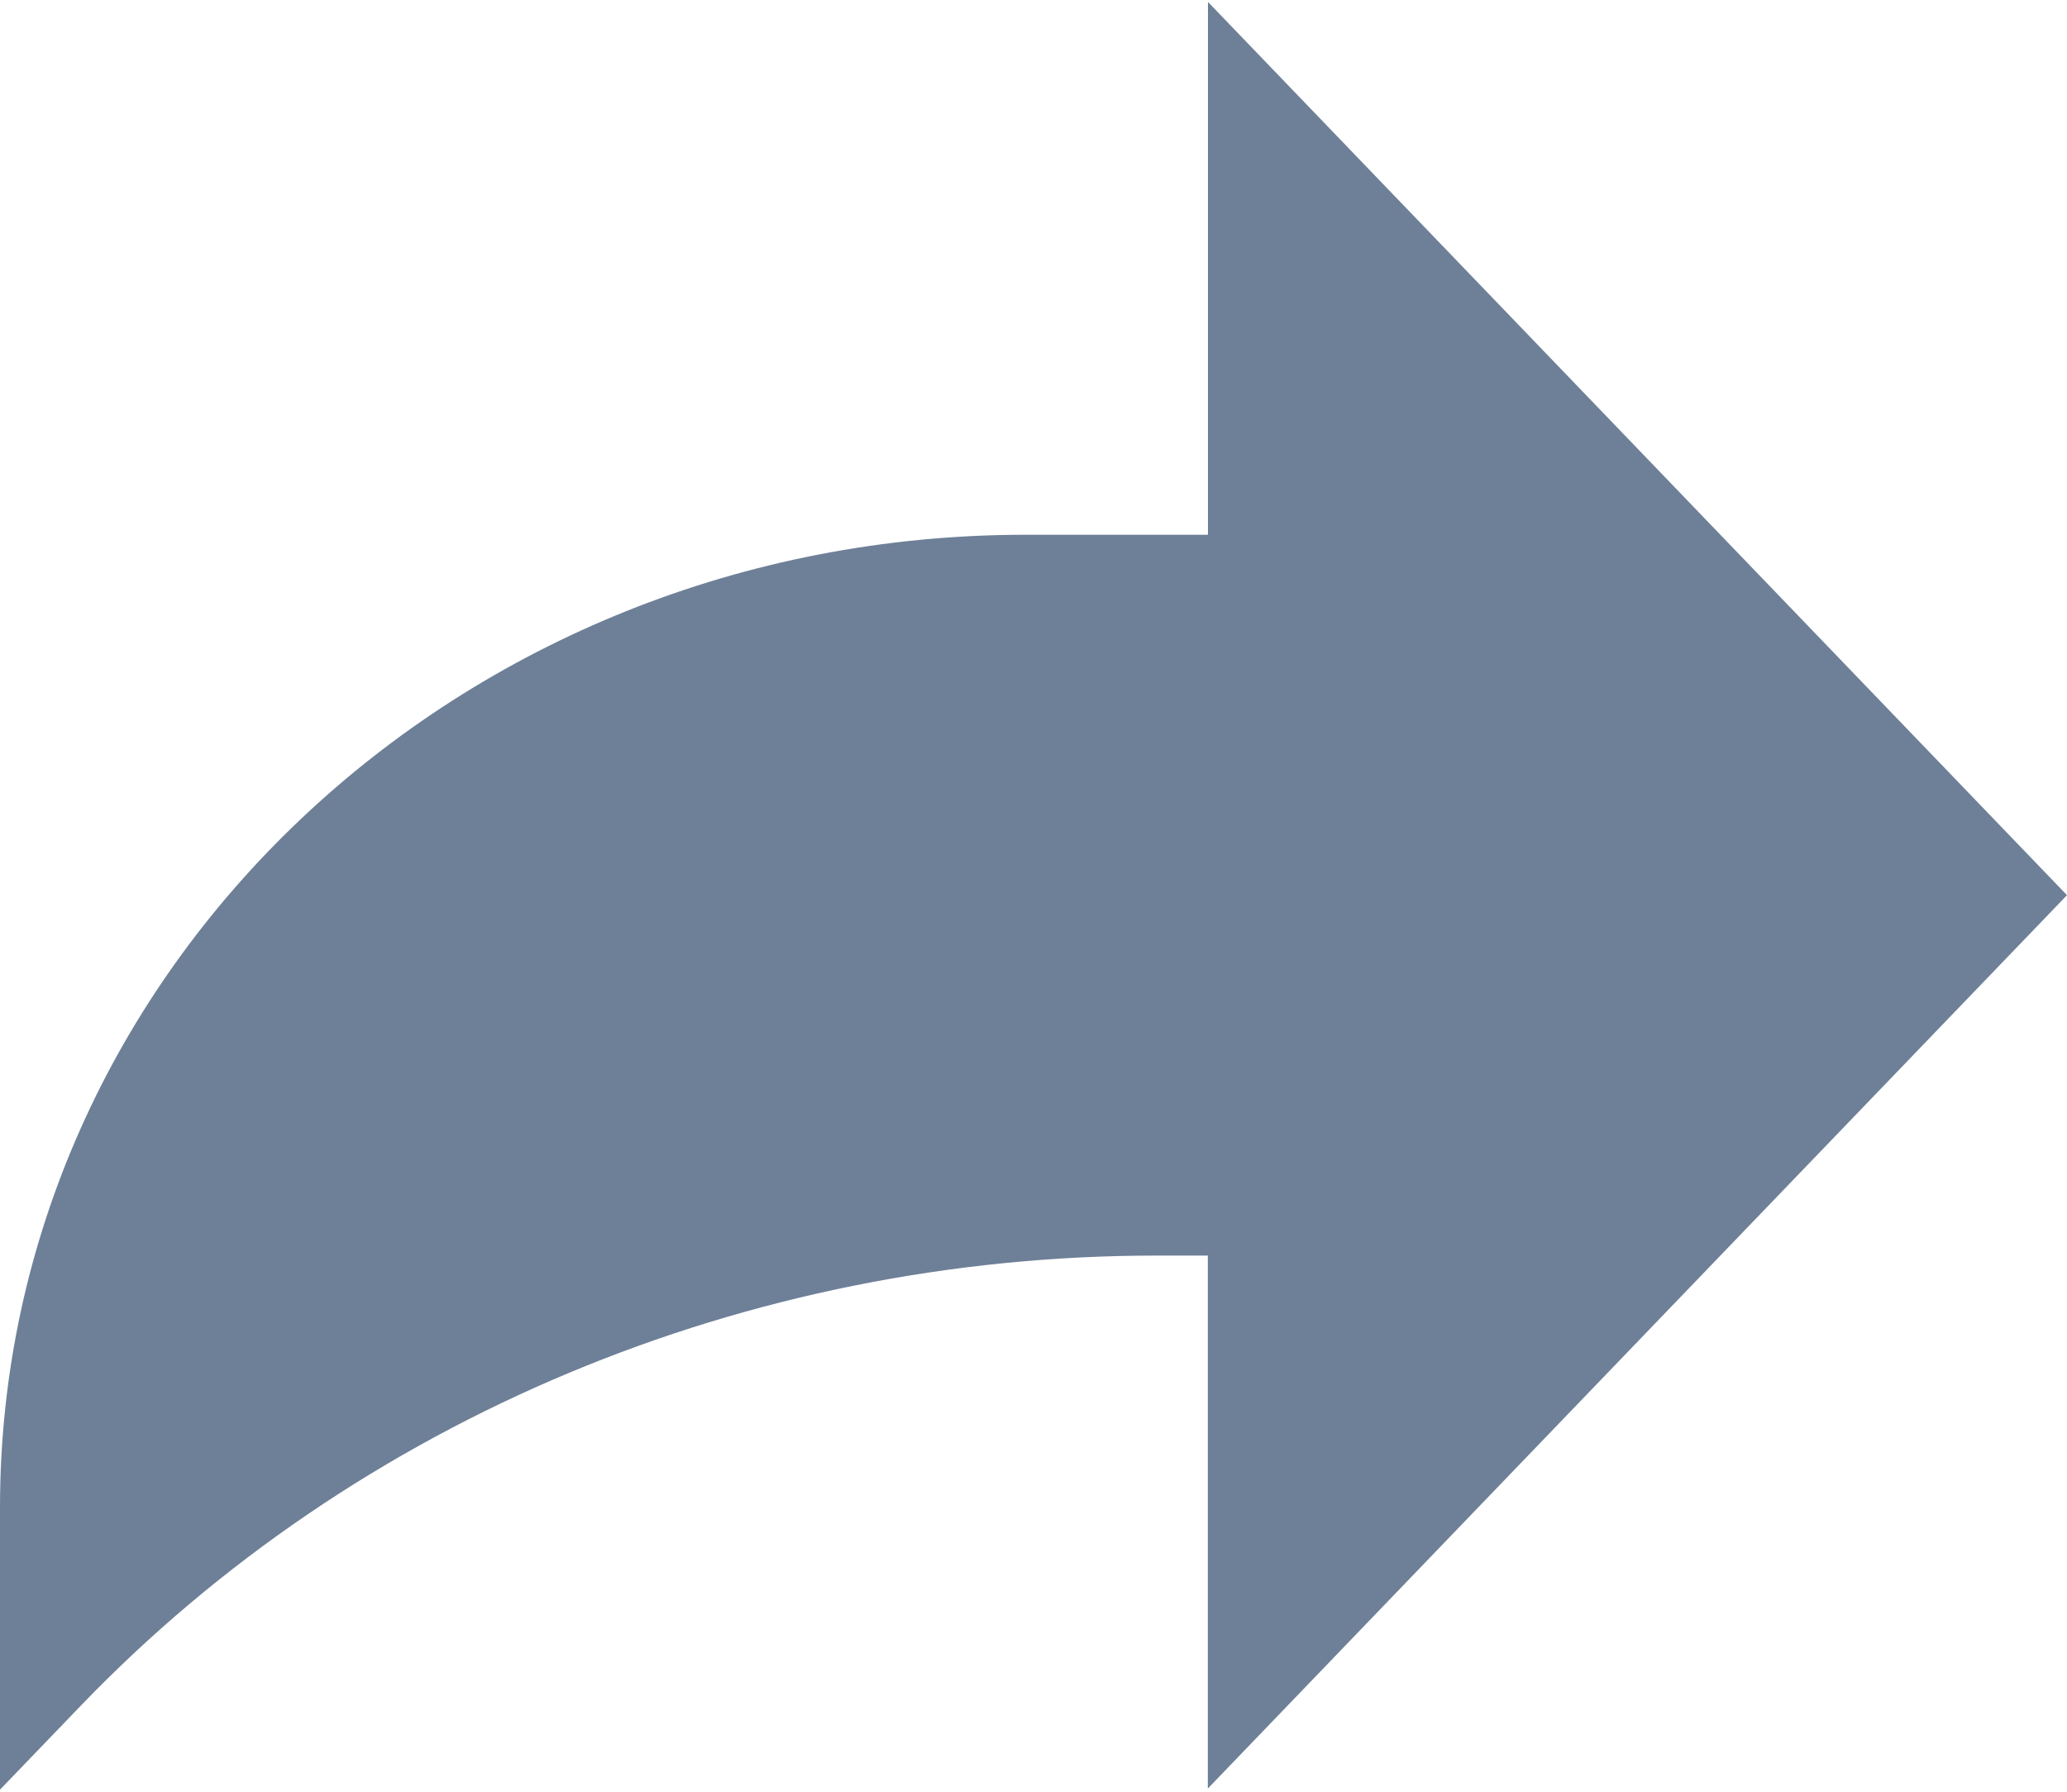
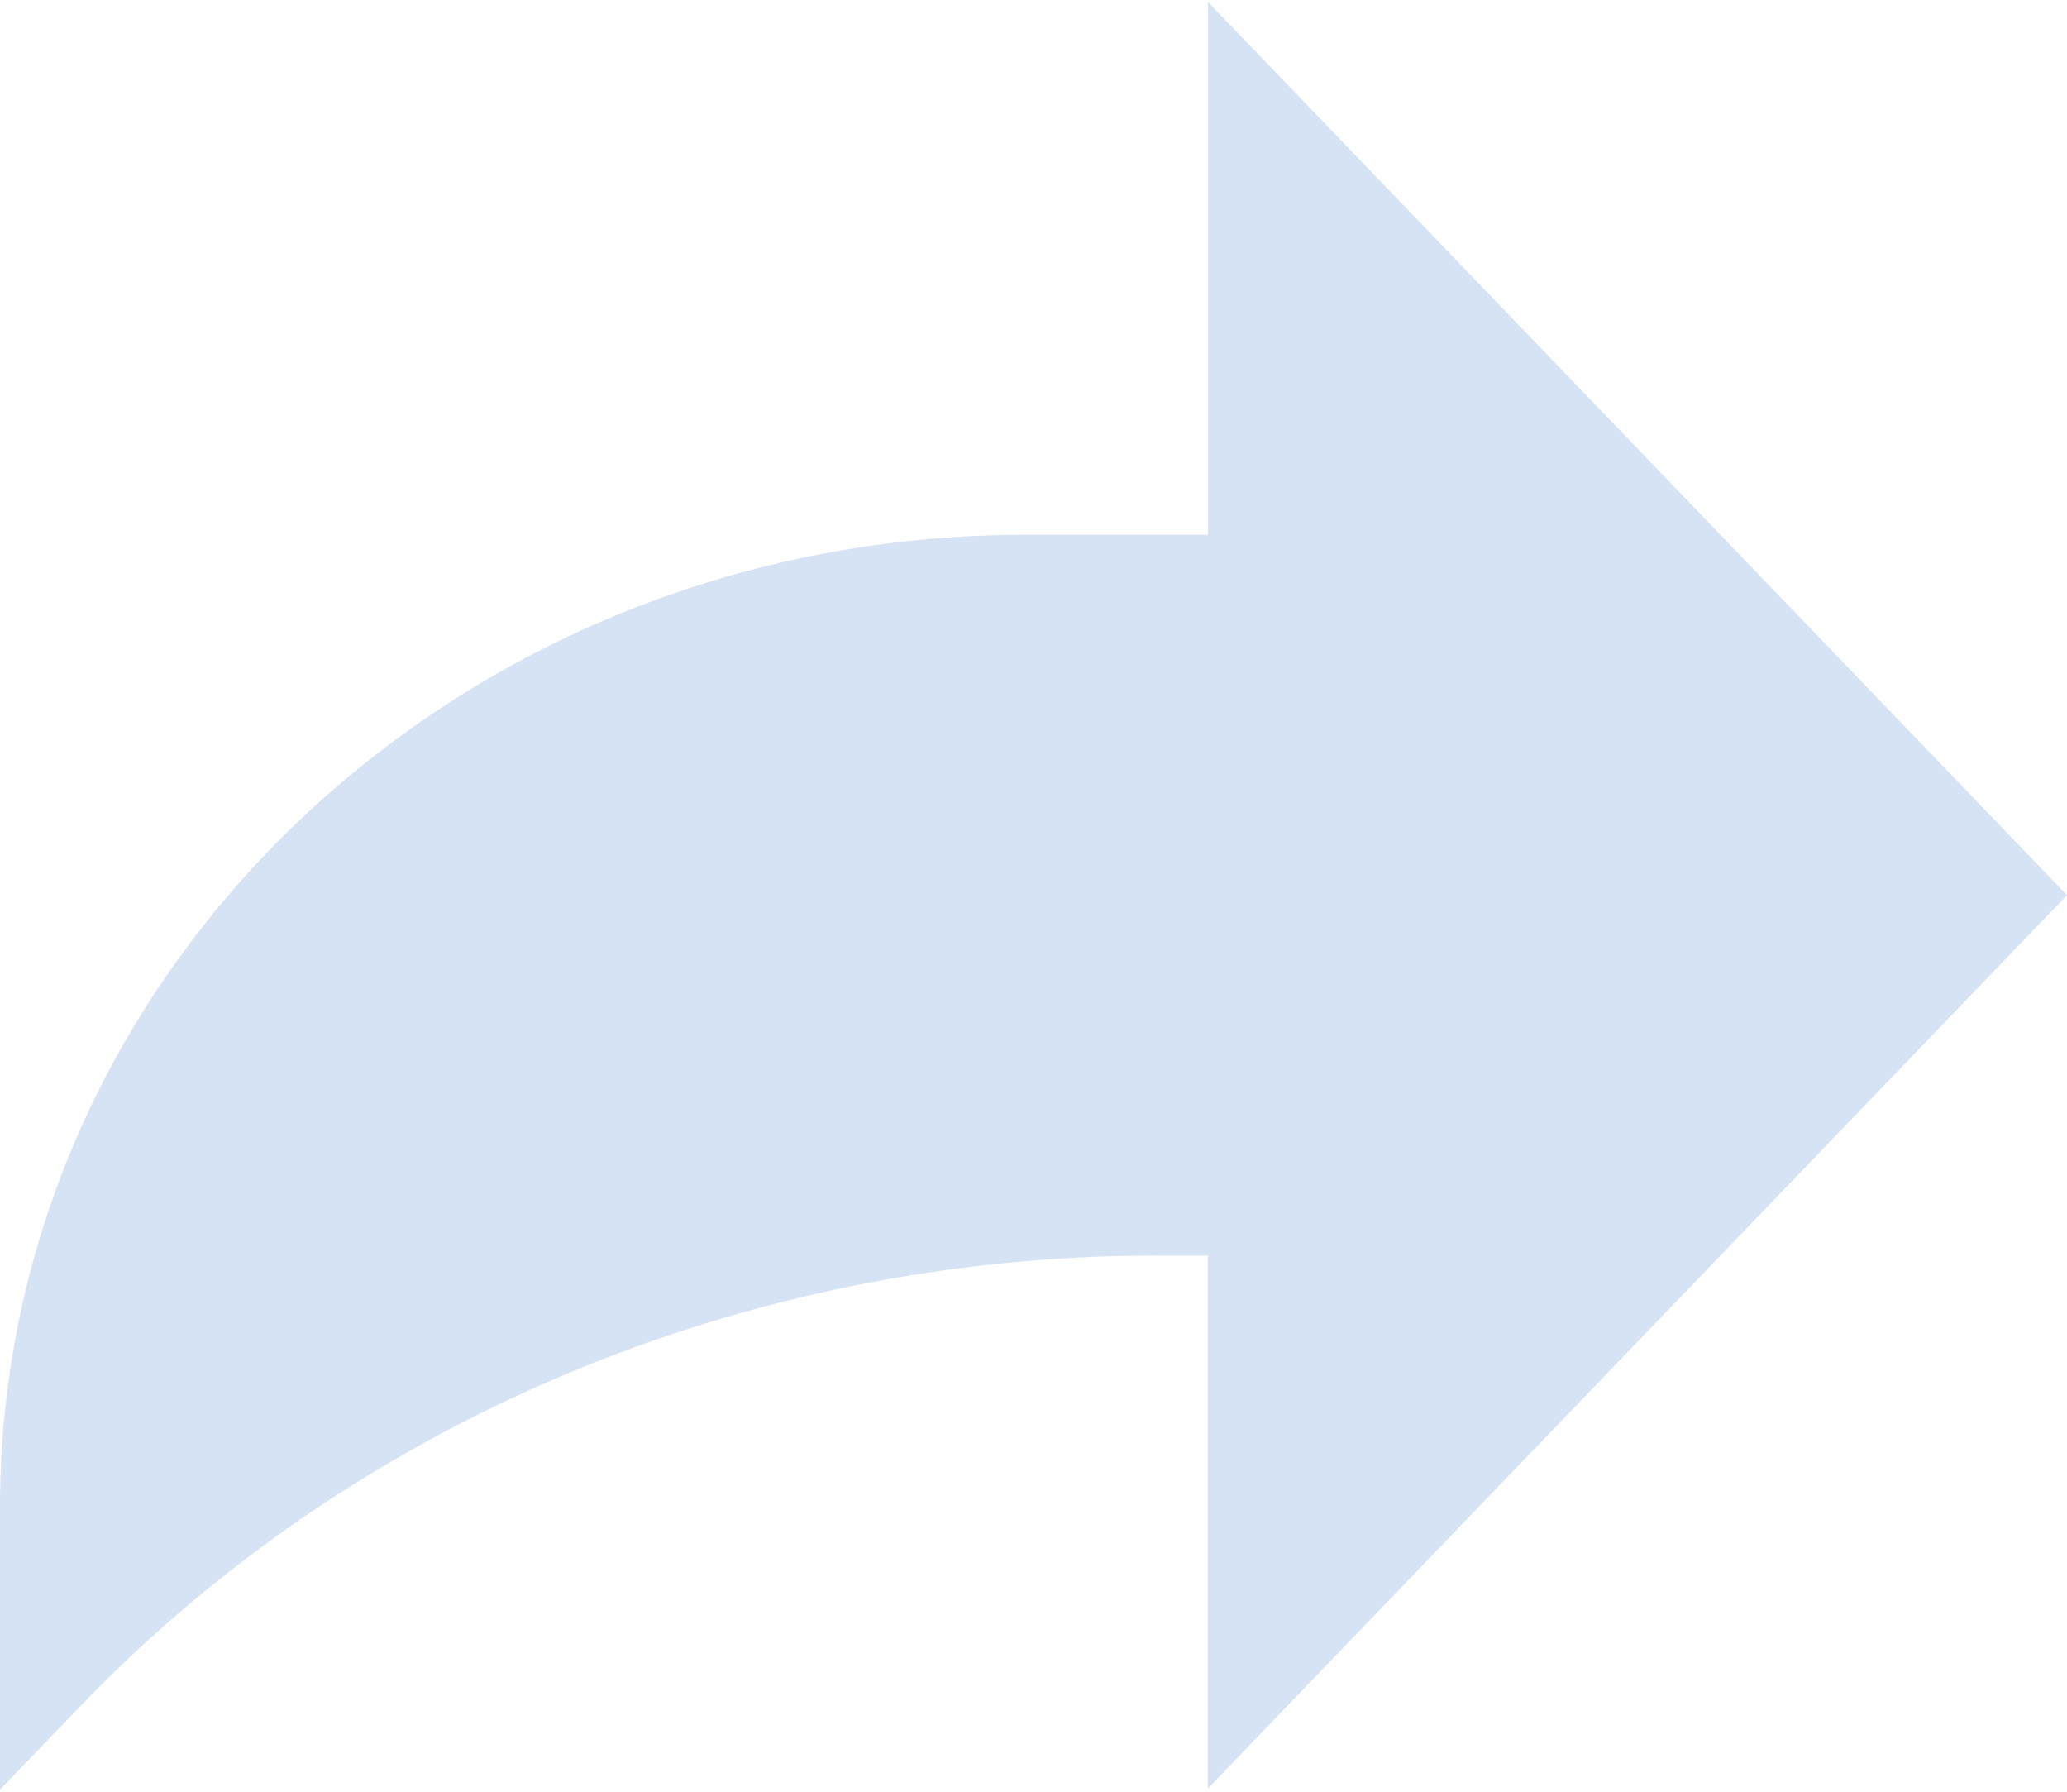
<svg xmlns="http://www.w3.org/2000/svg" width="15" height="13">
-   <path fill="#6E8098" d="M15 6.495L8.766.014V3.88H7.441C3.33 3.88 0 7.039 0 10.936v2.049l.589-.612C2.59 10.294 5.422 9.11 8.39 9.11h.375v3.867L15 6.495z" />
+   <path fill="#D6E3F4" d="M15 6.495L8.766.014V3.88H7.441C3.33 3.88 0 7.039 0 10.936v2.049l.589-.612C2.59 10.294 5.422 9.11 8.39 9.11h.375v3.867L15 6.495z" />
</svg>
